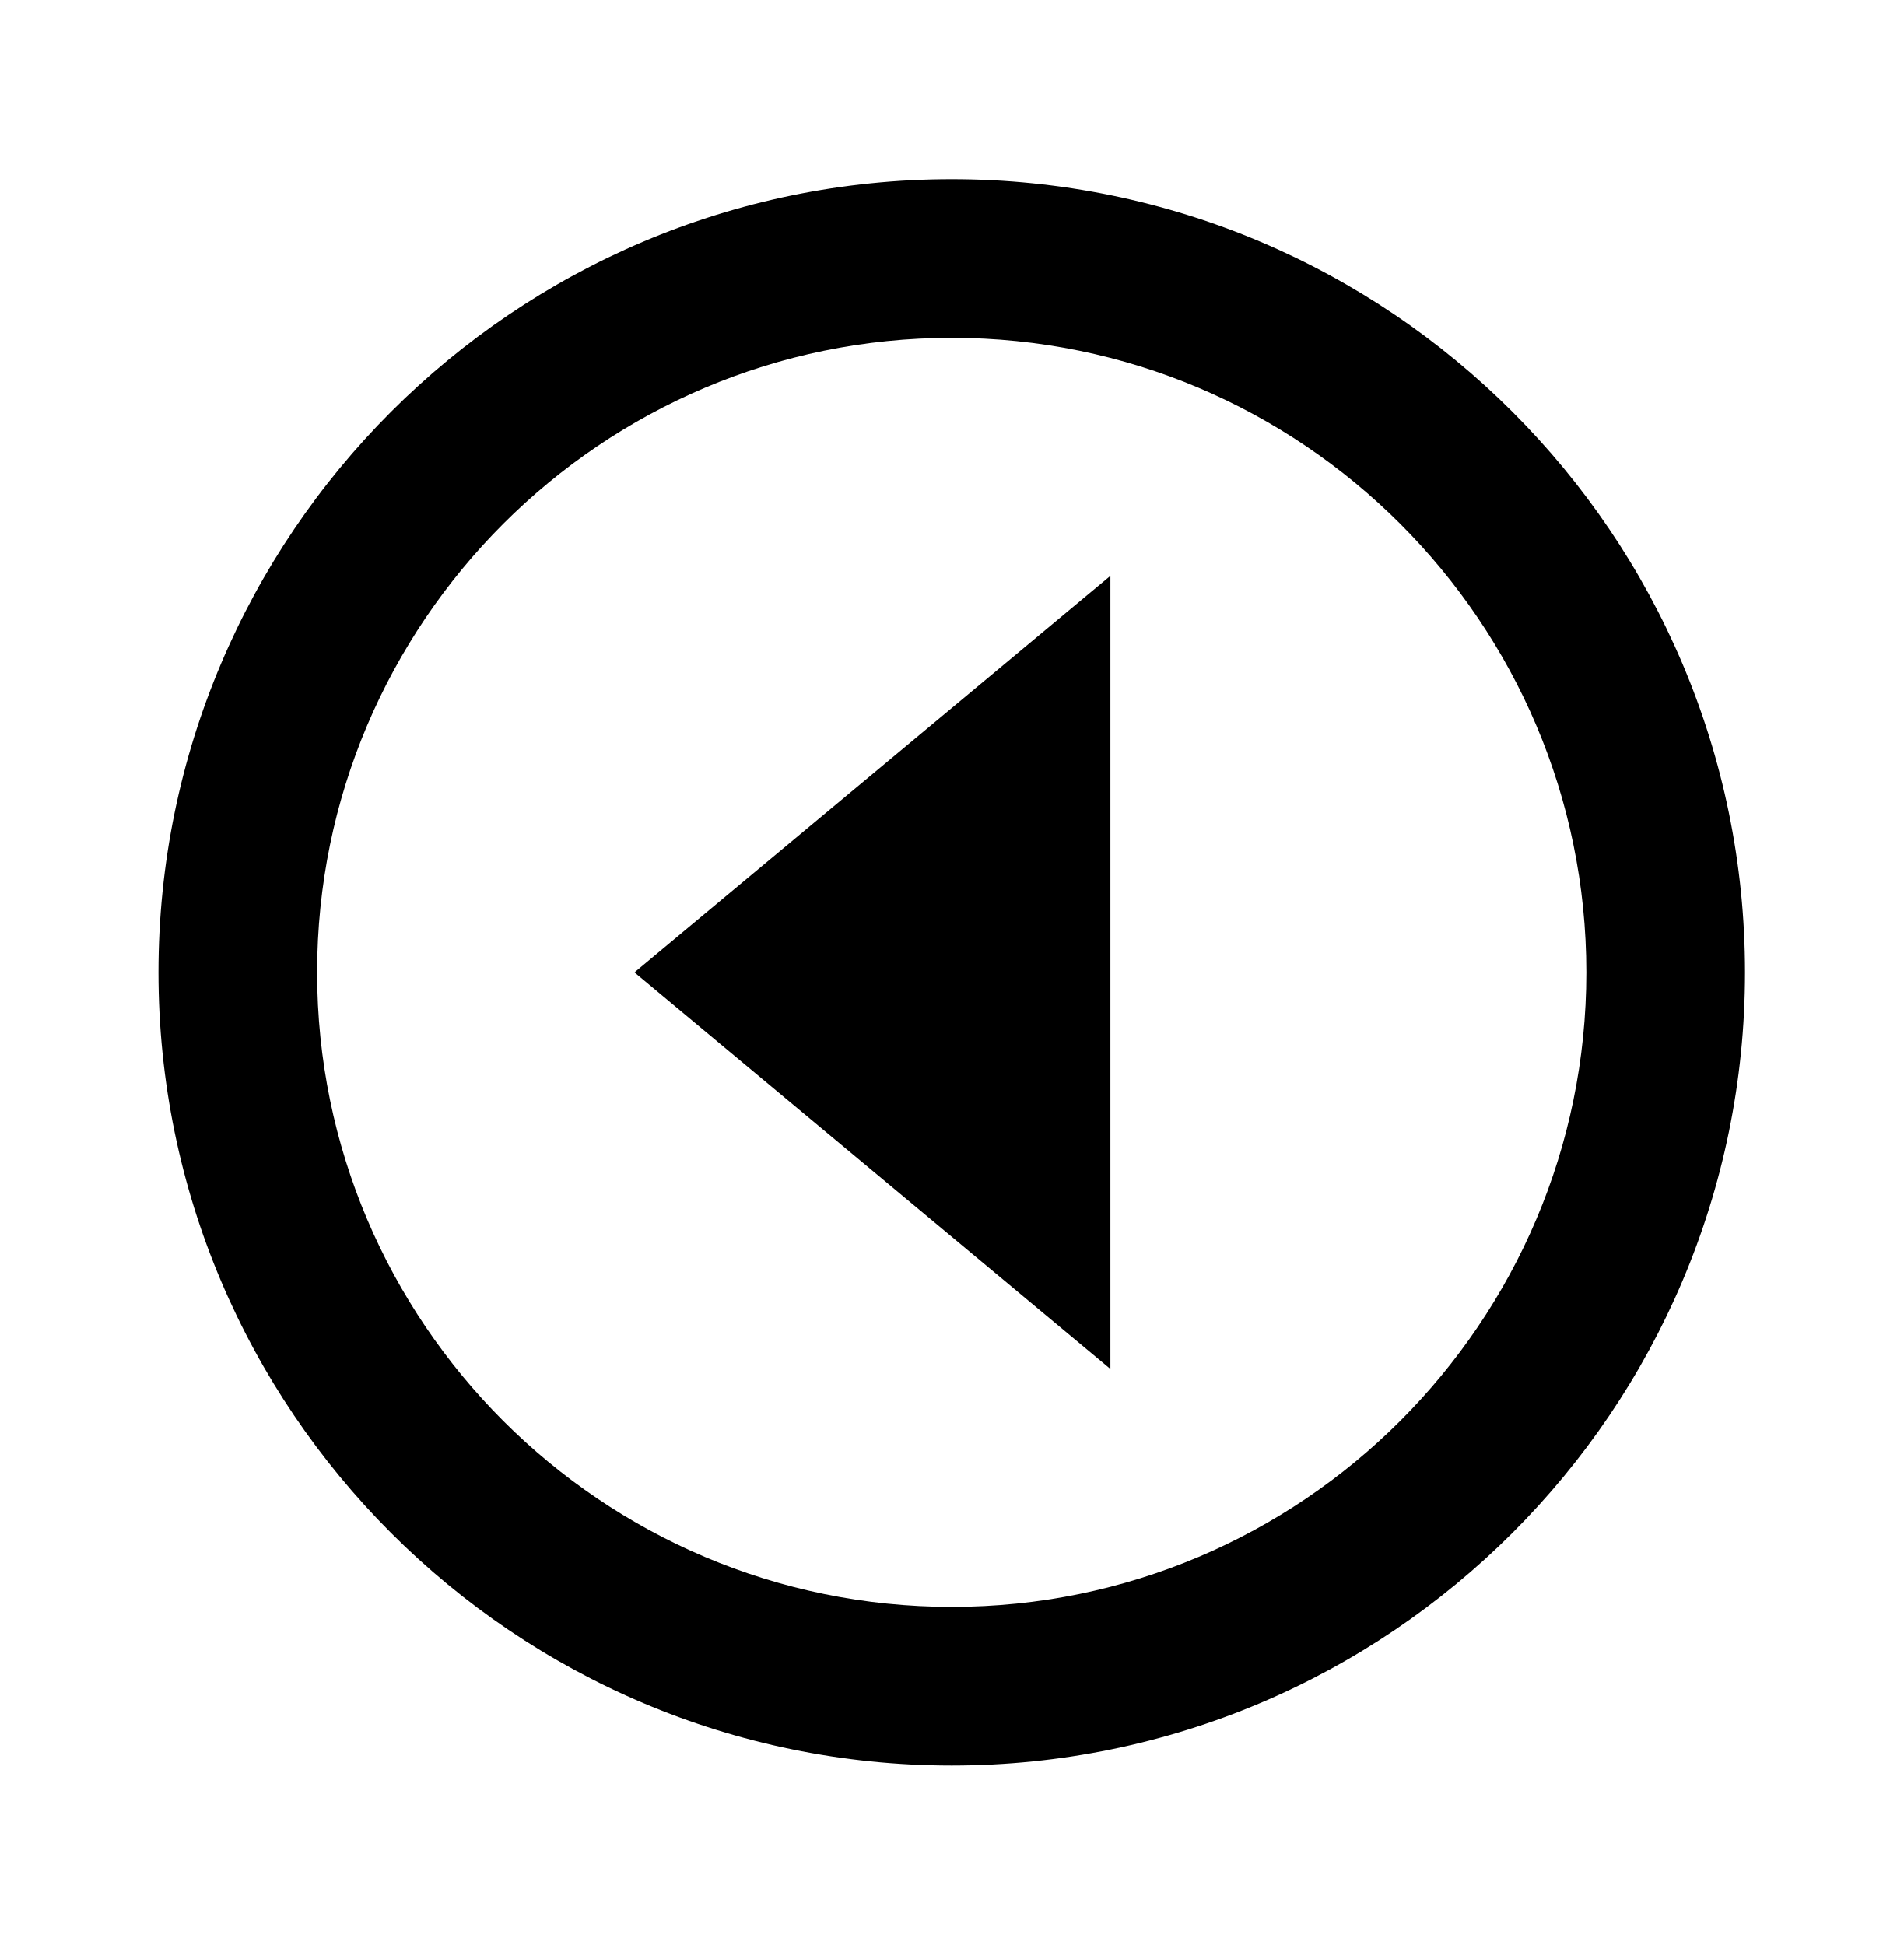
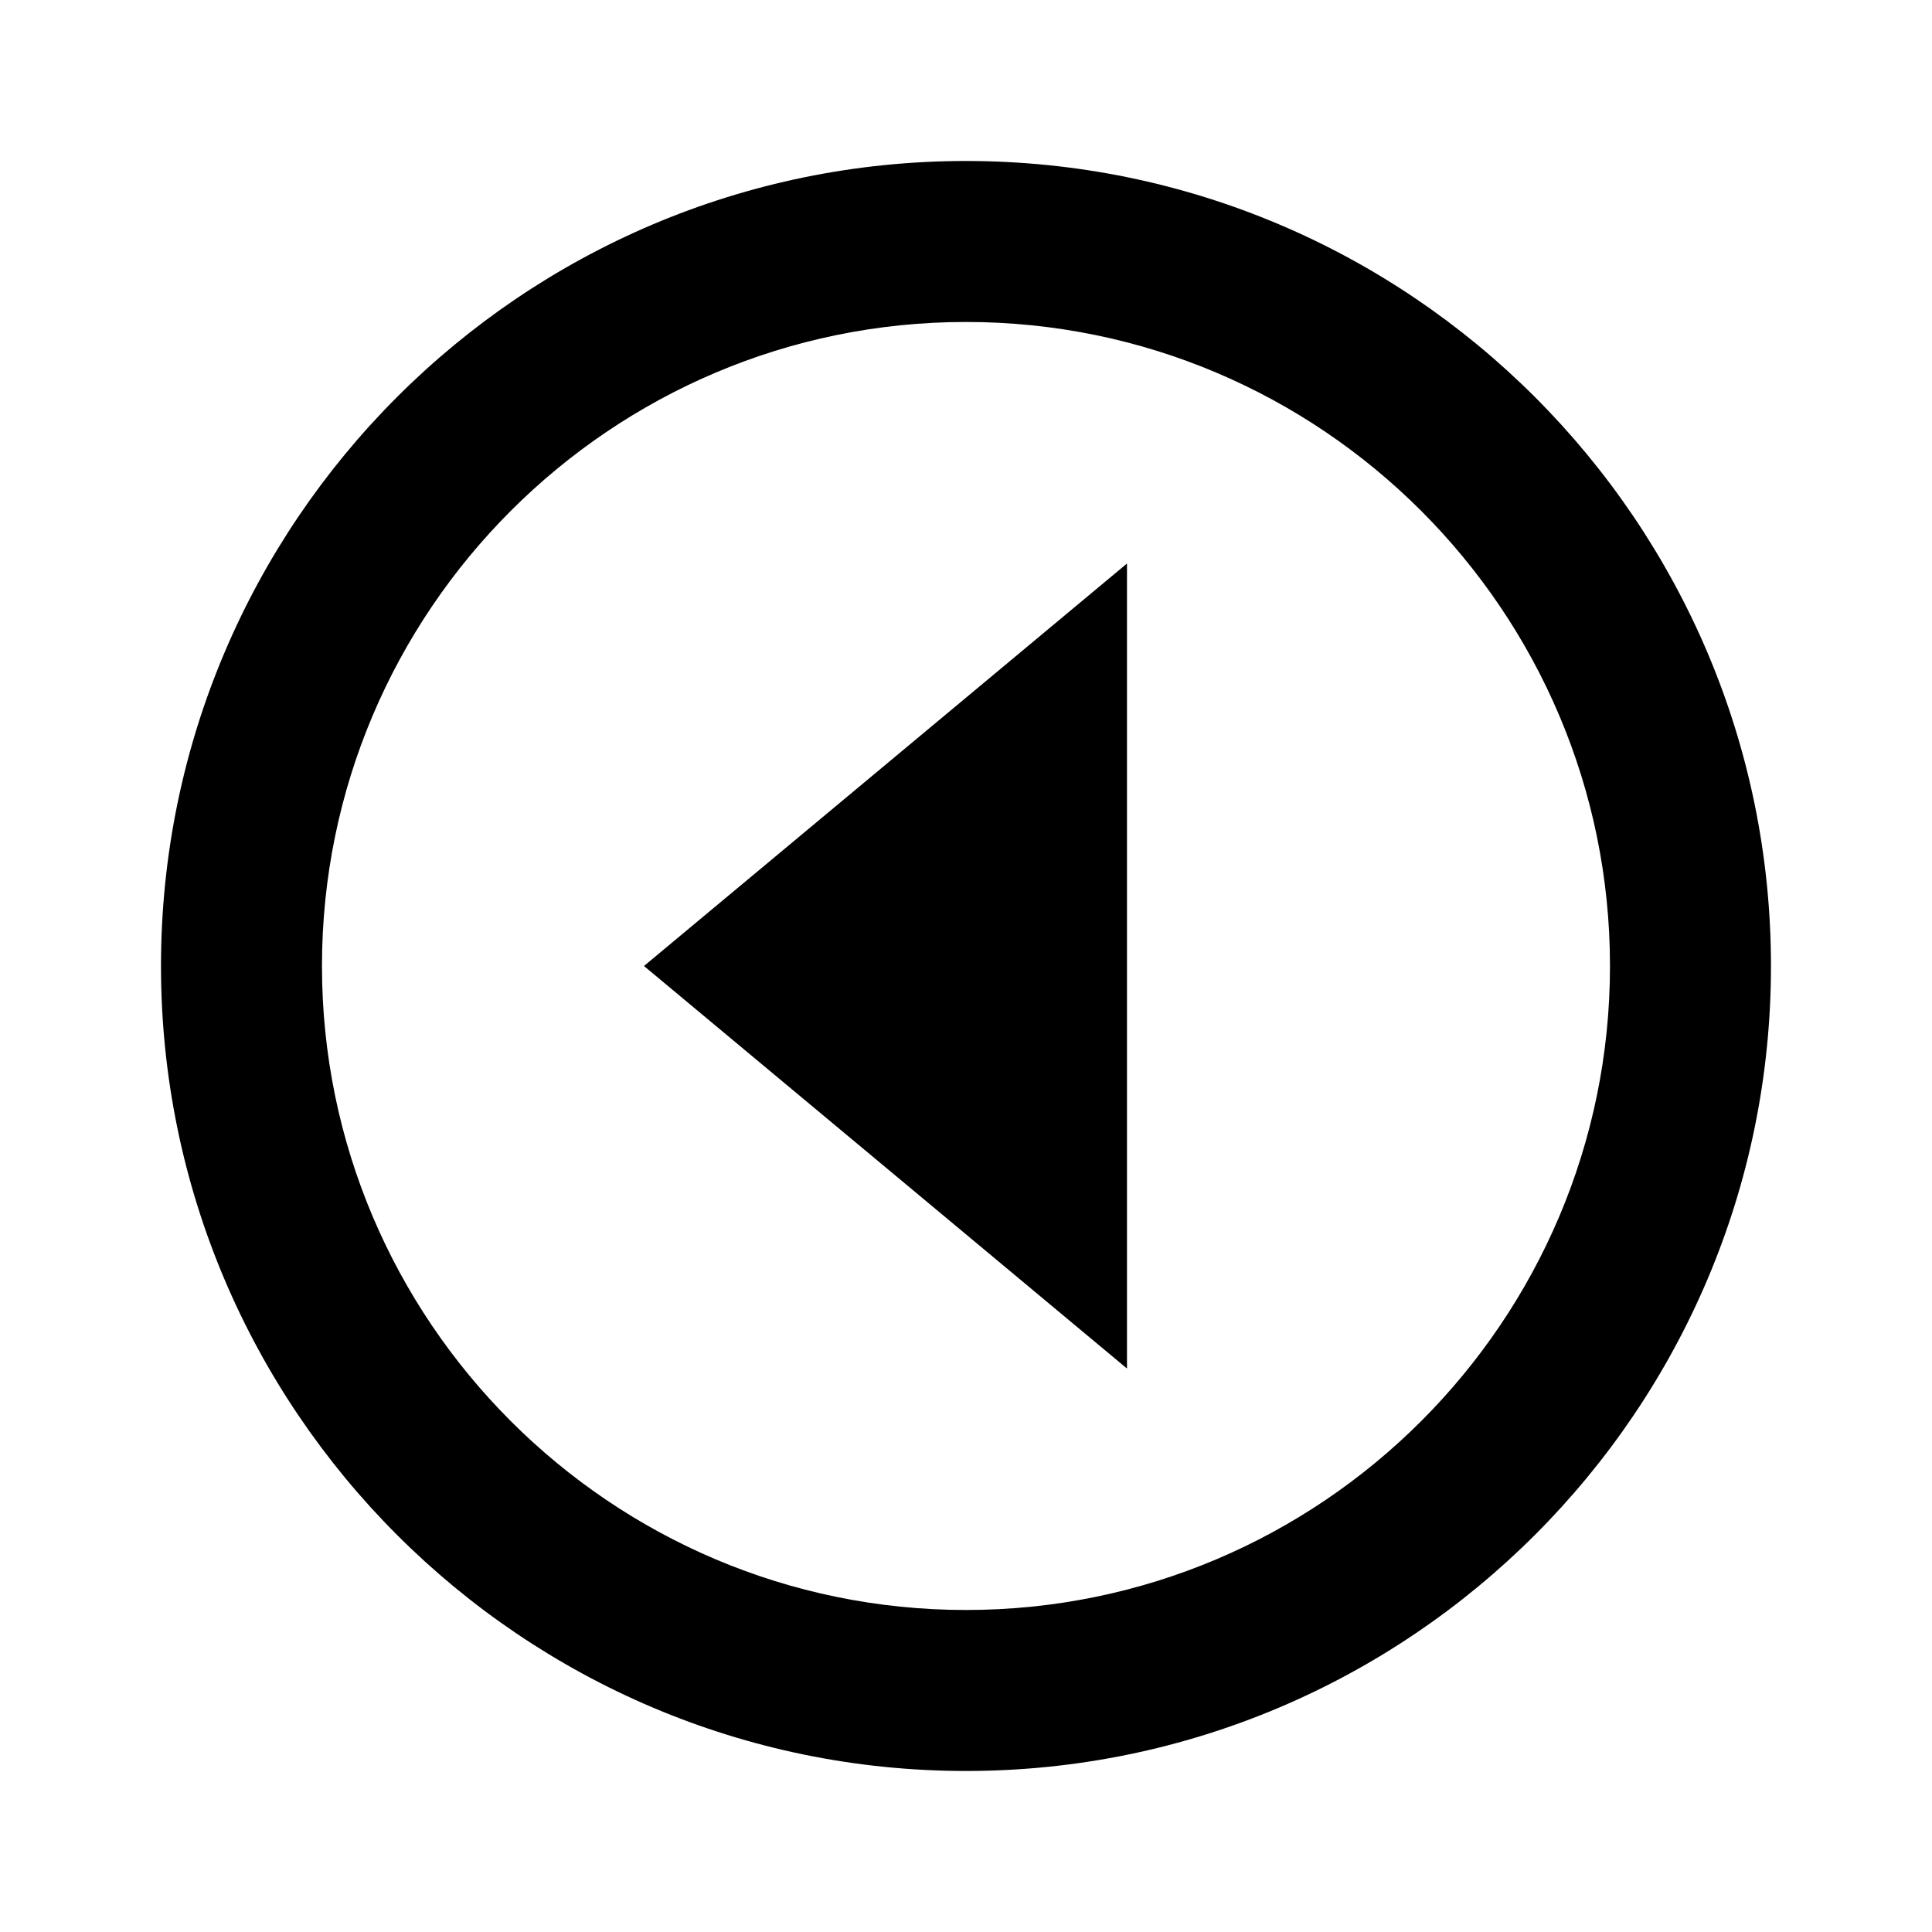
- <svg xmlns="http://www.w3.org/2000/svg" width="46" height="47" viewBox="0 0 46 47" fill="none">
-   <path d="M26.829 33.081V13.914L15.329 23.497L26.829 33.081Z" fill="black" />
-   <path d="M22.995 4.33C12.427 4.33 3.829 12.928 3.829 23.497C3.829 34.065 12.427 42.663 22.995 42.663C33.564 42.663 42.162 34.065 42.162 23.497C42.162 12.928 33.564 4.33 22.995 4.33ZM22.995 38.83C14.541 38.83 7.662 31.951 7.662 23.497C7.662 15.042 14.541 8.163 22.995 8.163C31.45 8.163 38.329 15.042 38.329 23.497C38.329 31.951 31.45 38.83 22.995 38.83Z" fill="black" />
+ <svg xmlns="http://www.w3.org/2000/svg" width="46" height="46" viewBox="0 0 46 46" fill="none">
+   <path d="M26.833 32.584V13.417L15.333 23L26.833 32.584Z" fill="black" />
+   <path d="M23 3.833C12.431 3.833 3.833 12.431 3.833 23C3.833 33.568 12.431 42.166 23 42.166C33.568 42.166 42.166 33.568 42.166 23C42.166 12.431 33.568 3.833 23 3.833ZM23 38.333C14.545 38.333 7.666 31.454 7.666 23C7.666 14.545 14.545 7.666 23 7.666C31.454 7.666 38.333 14.545 38.333 23C38.333 31.454 31.454 38.333 23 38.333Z" fill="black" />
</svg>
